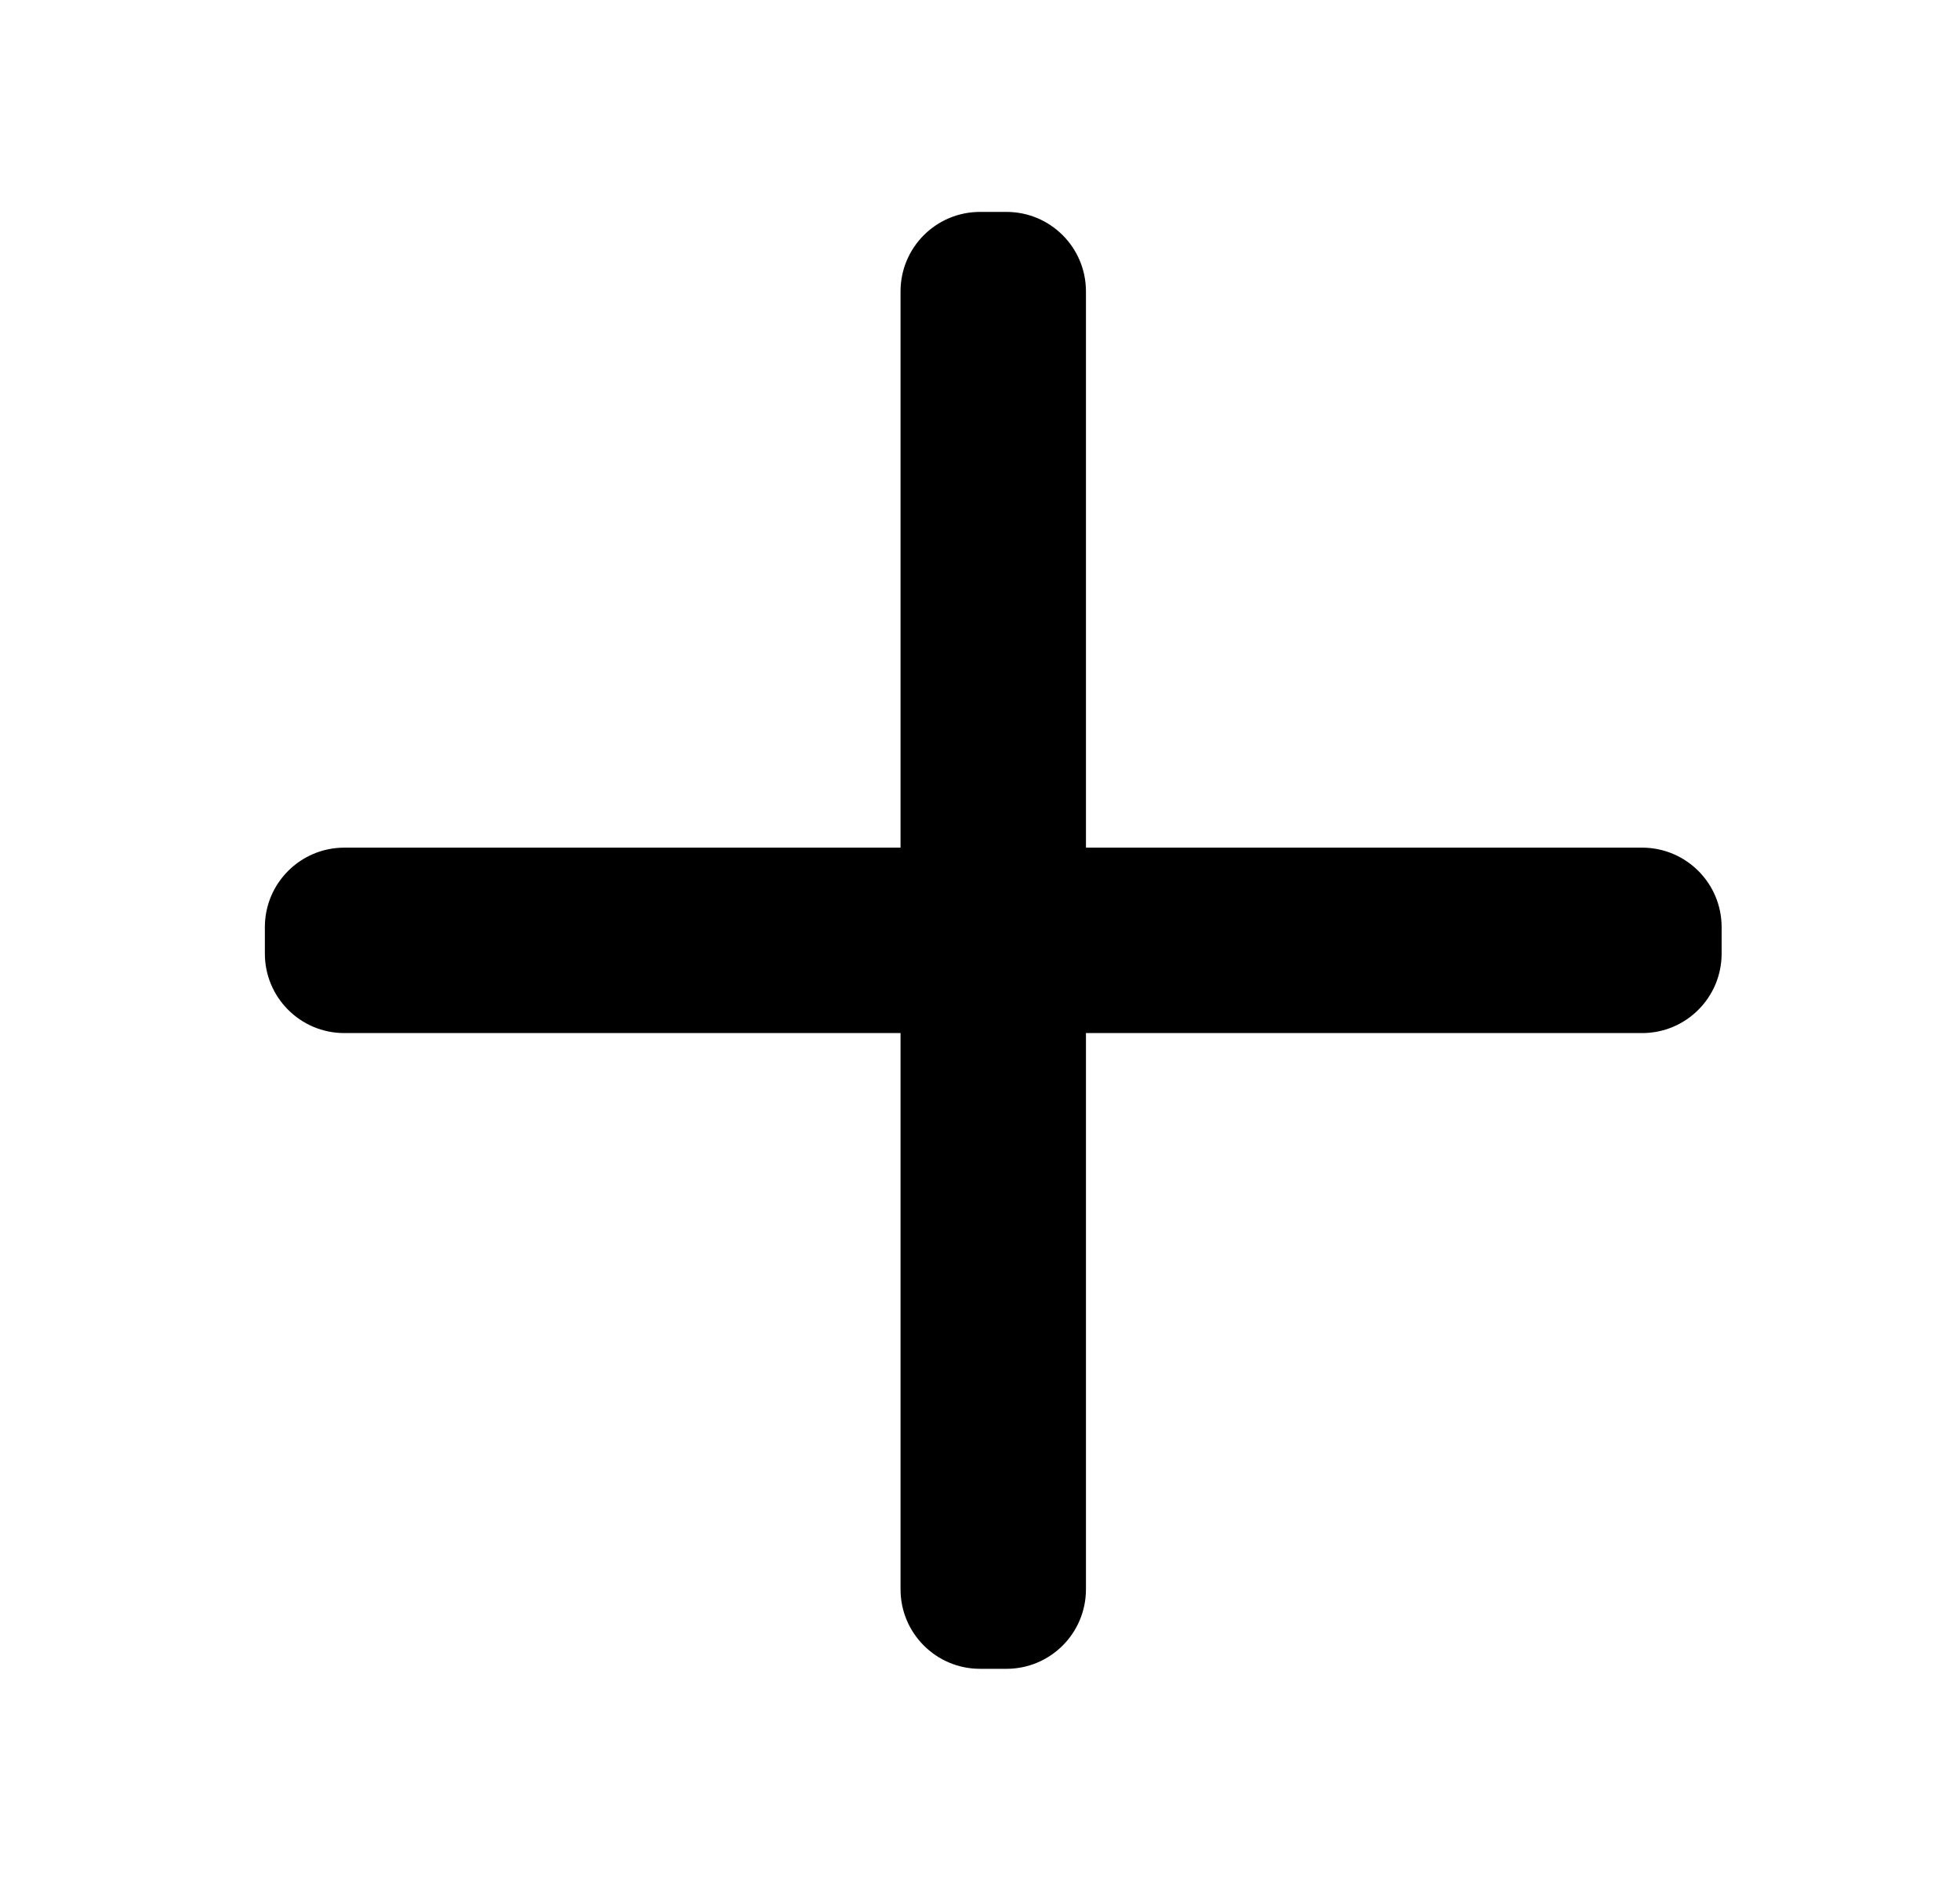
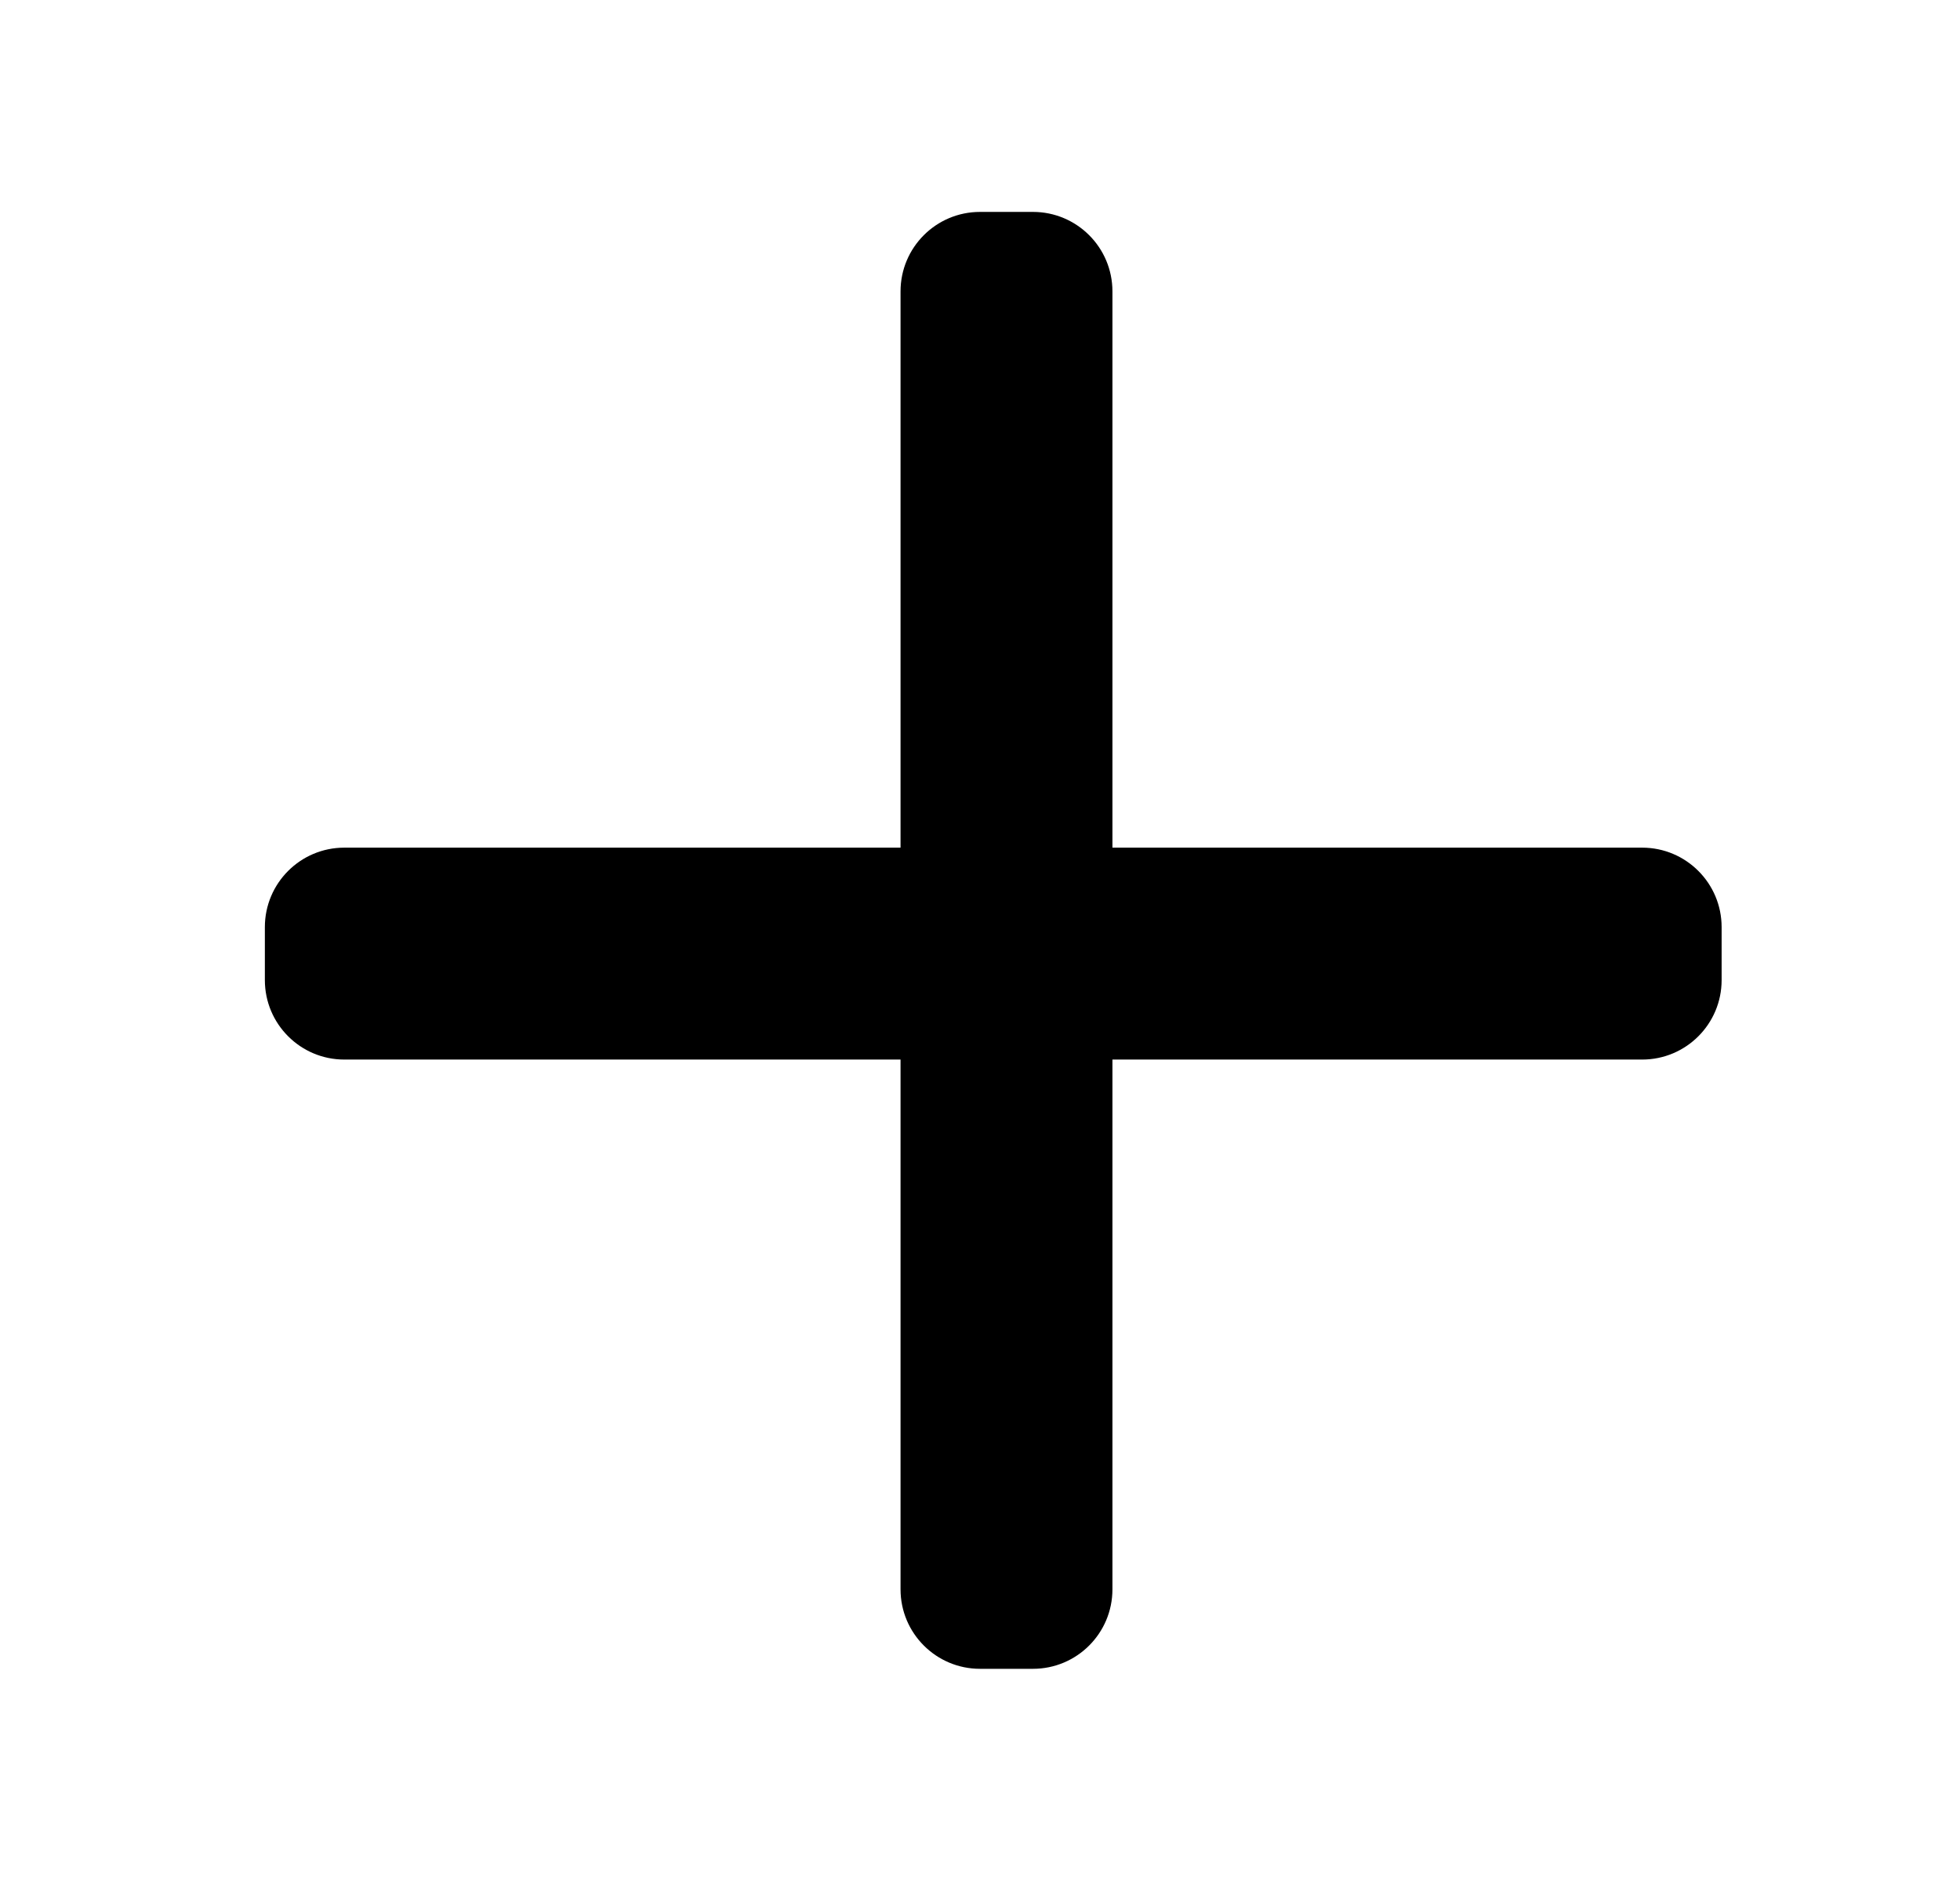
<svg xmlns="http://www.w3.org/2000/svg" viewBox="0 0 74 71">
  <defs>
    <clipPath id="clip-path">
      <rect id="Retângulo_363" data-name="Retângulo 363" width="69" height="69" class="svg-fill" />
    </clipPath>
    <clipPath id="clip-Prancheta_50">
      <rect width="74" height="71" />
    </clipPath>
  </defs>
  <g id="Prancheta_50" data-name="Prancheta – 50" clip-path="url(#clip-Prancheta_50)">
    <g id="Prancheta_5" data-name="Prancheta – 5" transform="translate(3 1)" clip-path="url(#clip-path)">
      <g id="Grupo_151" data-name="Grupo 151" transform="translate(7.363 7.363)">
-         <rect id="Retângulo_149" data-name="Retângulo 149" width="7" height="55" rx="3" transform="translate(23.637 -0.363)" class="svg-fill" />
-         <rect id="Retângulo_150" data-name="Retângulo 150" width="7" height="55" rx="3" transform="translate(54.637 23.637) rotate(90)" class="svg-fill" />
+         <rect id="Retângulo_149" data-name="Retângulo 149" width="8" height="55" rx="3" transform="translate(23.637 -0.363)" class="svg-fill" />
+         <rect id="Retângulo_150" data-name="Retângulo 150" width="8" height="55" rx="3" transform="translate(54.637 23.637) rotate(90)" class="svg-fill" />
      </g>
    </g>
  </g>
</svg>
